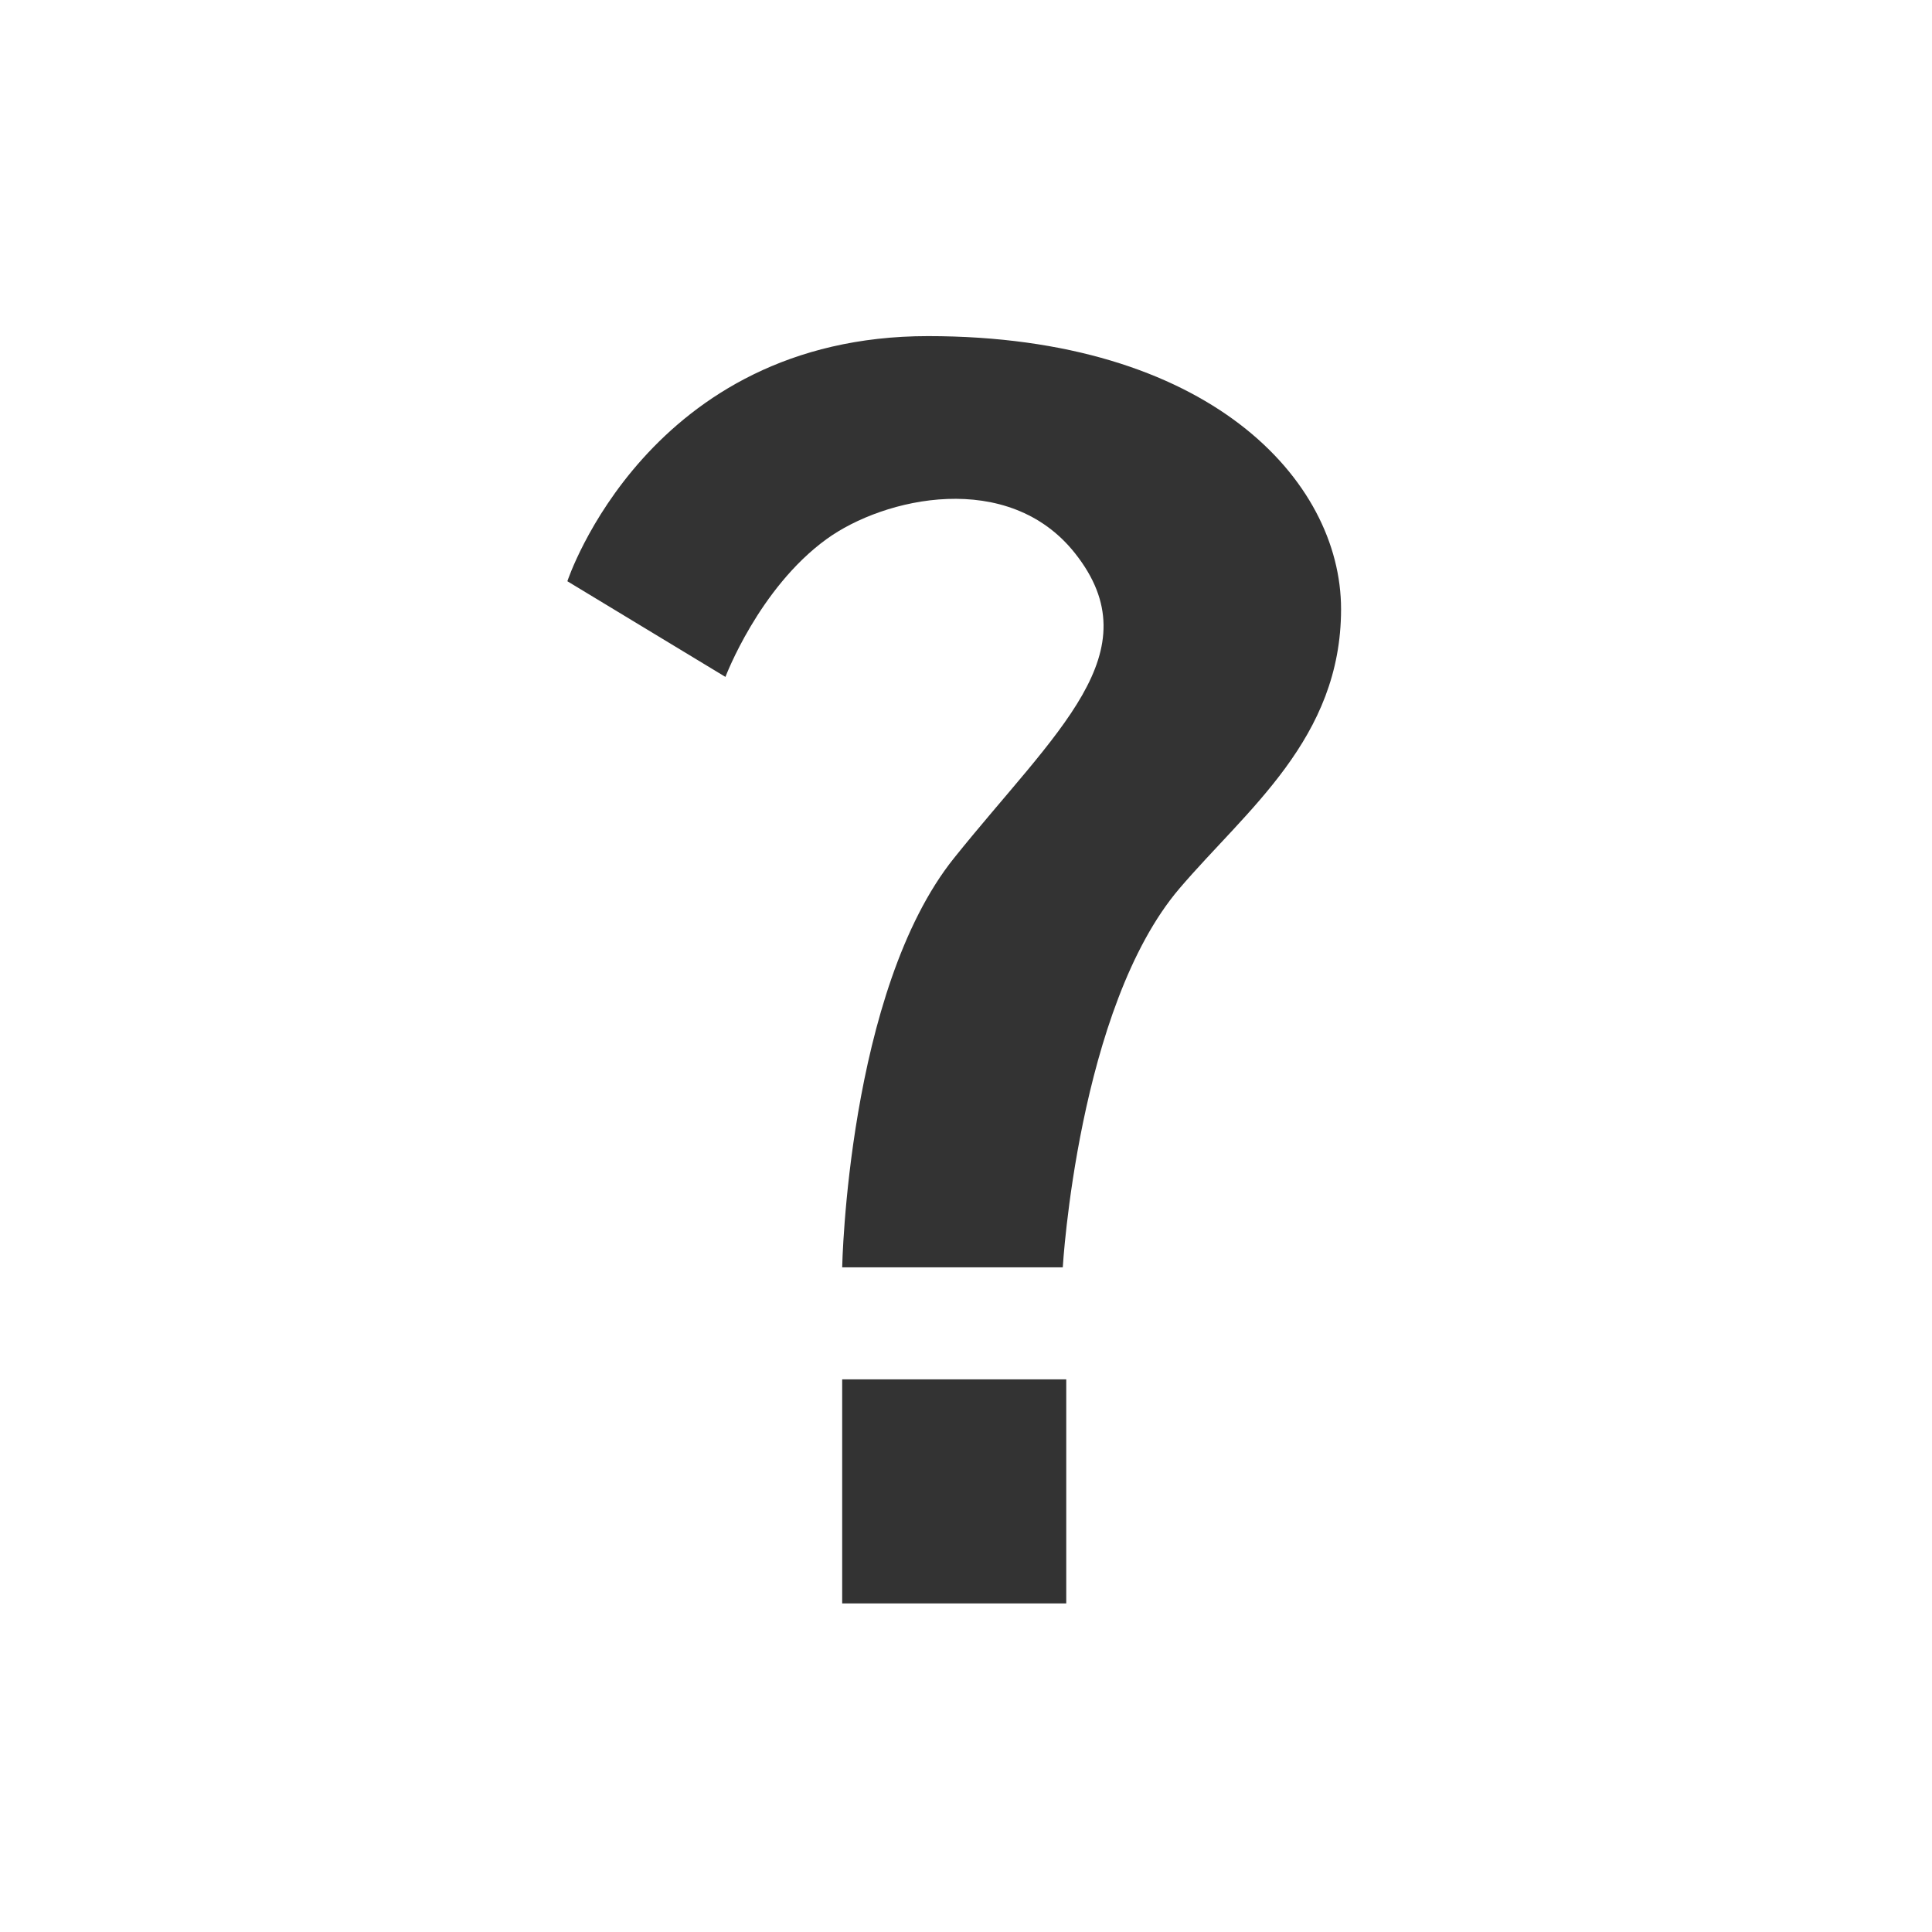
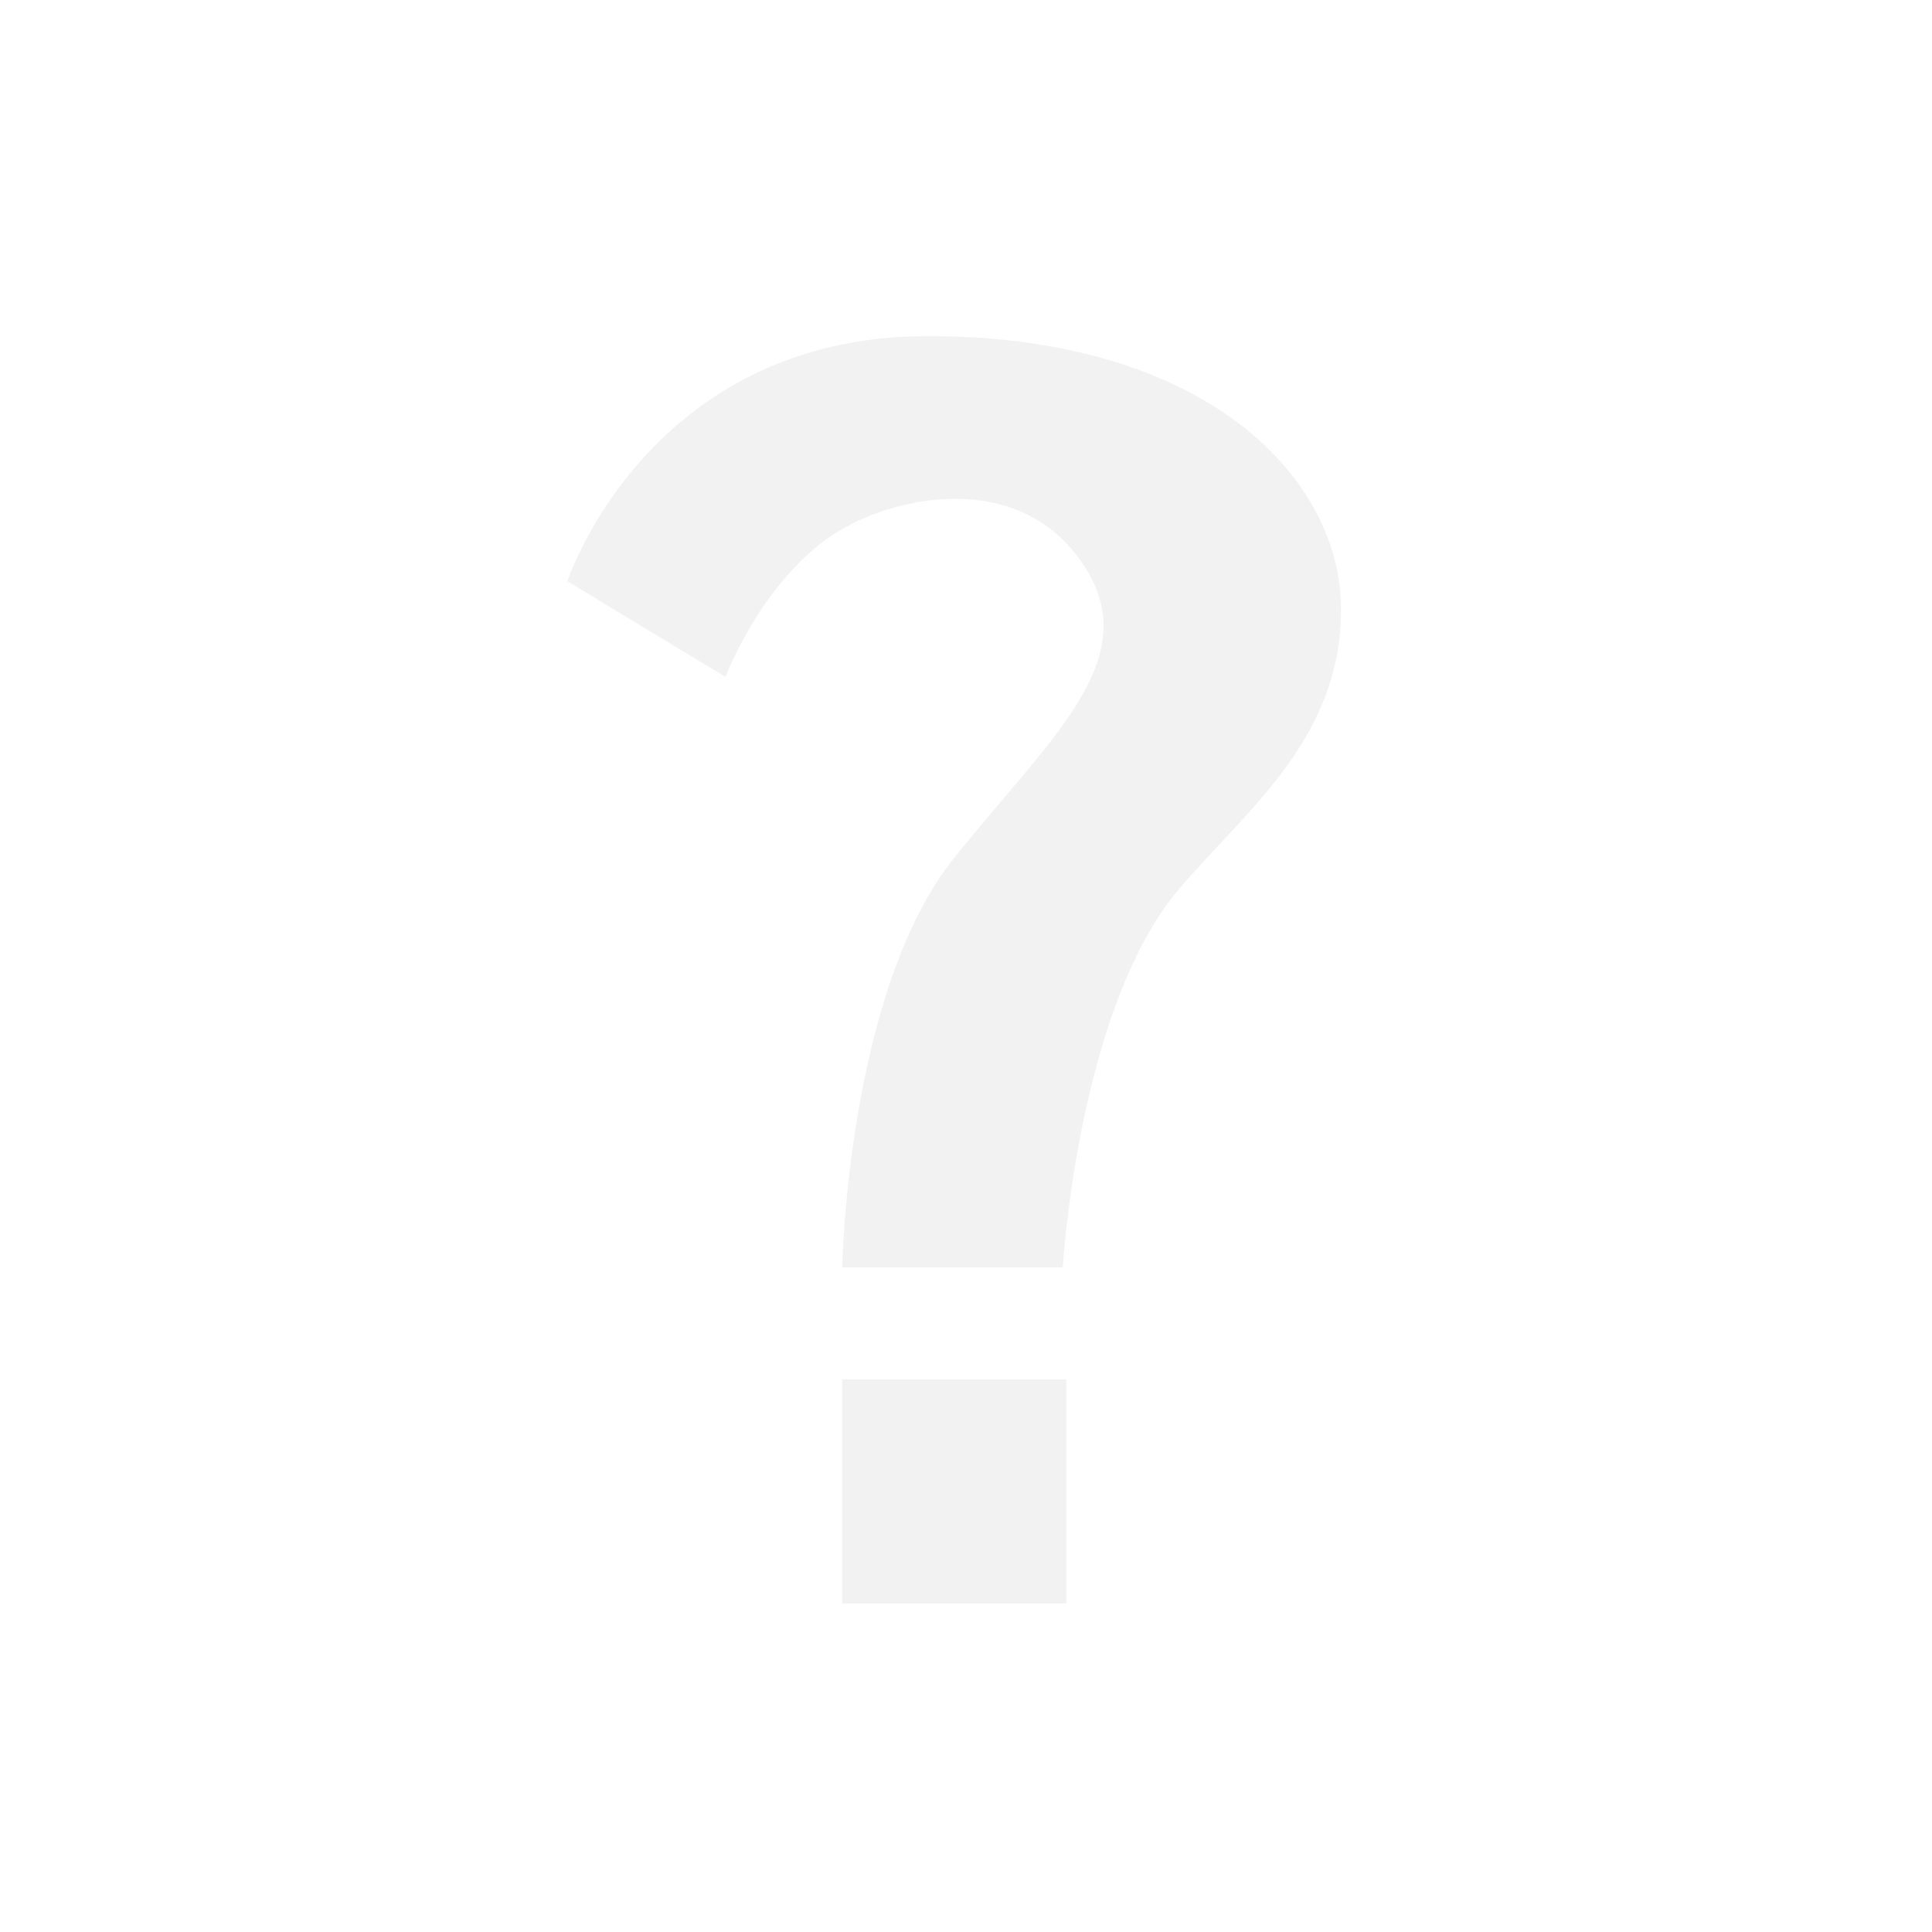
<svg xmlns="http://www.w3.org/2000/svg" version="1.1" x="0px" y="0px" width="24px" height="24px" viewBox="0 0 24 24" style="enable-background:new 0 0 24 24;" xml:space="preserve" id="svg9">
  <defs id="defs13">
	

		
		
	</defs>
-   <g id="question_mark" style="fill:#333333;fill-opacity:1;stroke-width:0.719" transform="matrix(1.391707,0,0,1.391707,-4.846872,-5.132447)">
-     <path id="top" style="clip-rule:evenodd;fill:#333333;fill-opacity:1;fill-rule:evenodd;stroke-width:0.719" d="m 11.766,6.688 c -2.5,0 -3.219,2.188 -3.219,2.188 L 9.958,9.73 c 0,0 0.298,-0.791 0.901,-1.229 0.516,-0.375 1.625,-0.625 2.219,0.125 C 13.779,9.511 12.908,10.213 12,11.345 11.047,12.531 11,15 11,15 h 1.969 c 0,0 0.135,-2.318 1.041,-3.381 0.603,-0.707 1.443,-1.338 1.443,-2.494 0,-1.156 -1.187,-2.437 -3.687,-2.437 z" />
-     <rect id="bottom" x="11" y="16" style="clip-rule:evenodd;fill:#333333;fill-opacity:1;fill-rule:evenodd;stroke-width:0.719" width="2" height="2" />
+   <g id="question_mark" style="fill:#f2f2f2;fill-opacity:1;stroke-width:0.719" transform="matrix(1.391707,0,0,1.391707,-4.846872,-5.132447)">
+     <path id="top" style="clip-rule:evenodd;fill:#f2f2f2;fill-opacity:1;fill-rule:evenodd;stroke-width:0.719" d="m 11.766,6.688 c -2.5,0 -3.219,2.188 -3.219,2.188 L 9.958,9.73 c 0,0 0.298,-0.791 0.901,-1.229 0.516,-0.375 1.625,-0.625 2.219,0.125 C 13.779,9.511 12.908,10.213 12,11.345 11.047,12.531 11,15 11,15 h 1.969 c 0,0 0.135,-2.318 1.041,-3.381 0.603,-0.707 1.443,-1.338 1.443,-2.494 0,-1.156 -1.187,-2.437 -3.687,-2.437 z" />
+     <rect id="bottom" x="11" y="16" style="clip-rule:evenodd;fill:#f2f2f2;fill-opacity:1;fill-rule:evenodd;stroke-width:0.719" width="2" height="2" />
  </g>
  <g id="Guides" style="display:none;">
</g>
</svg>
